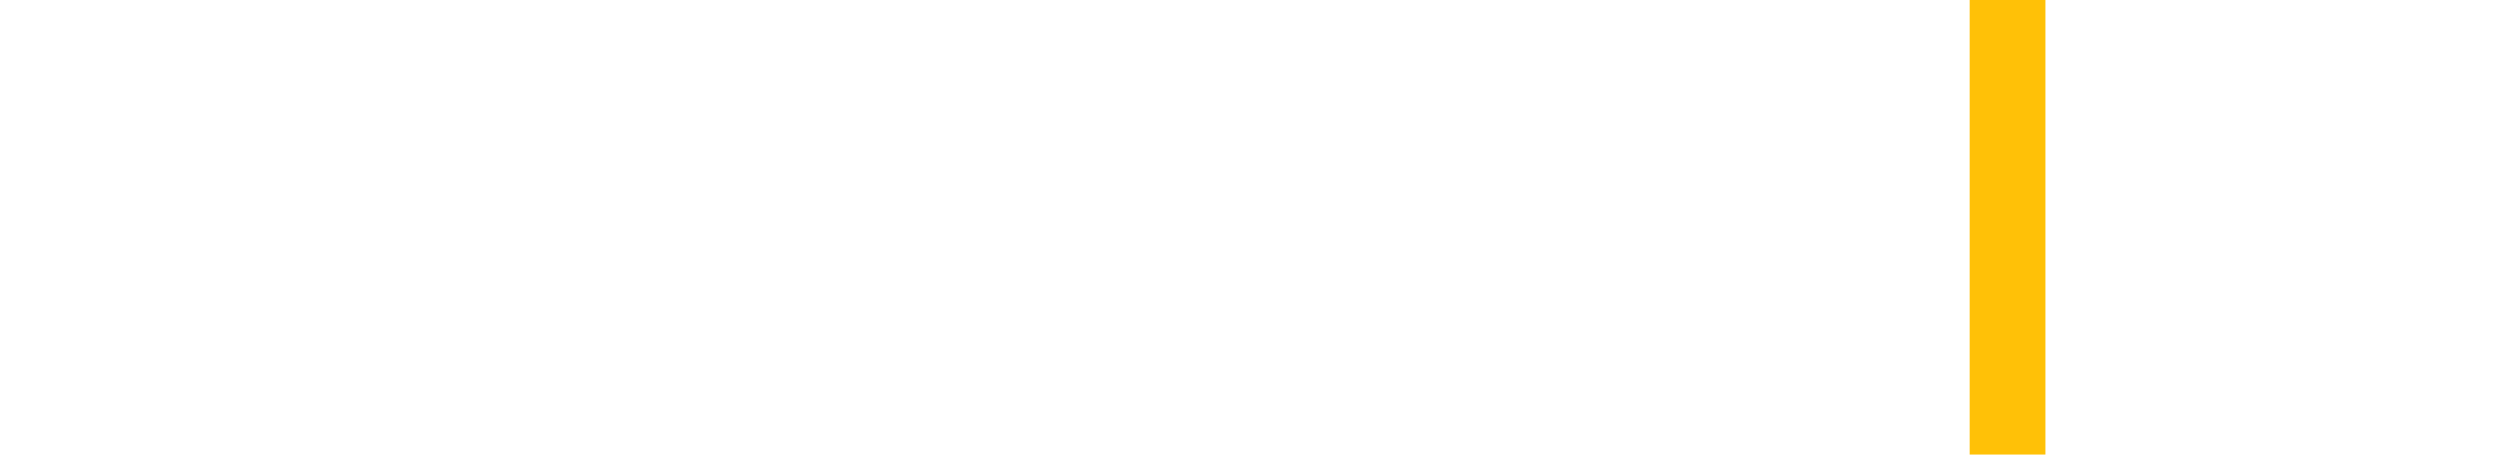
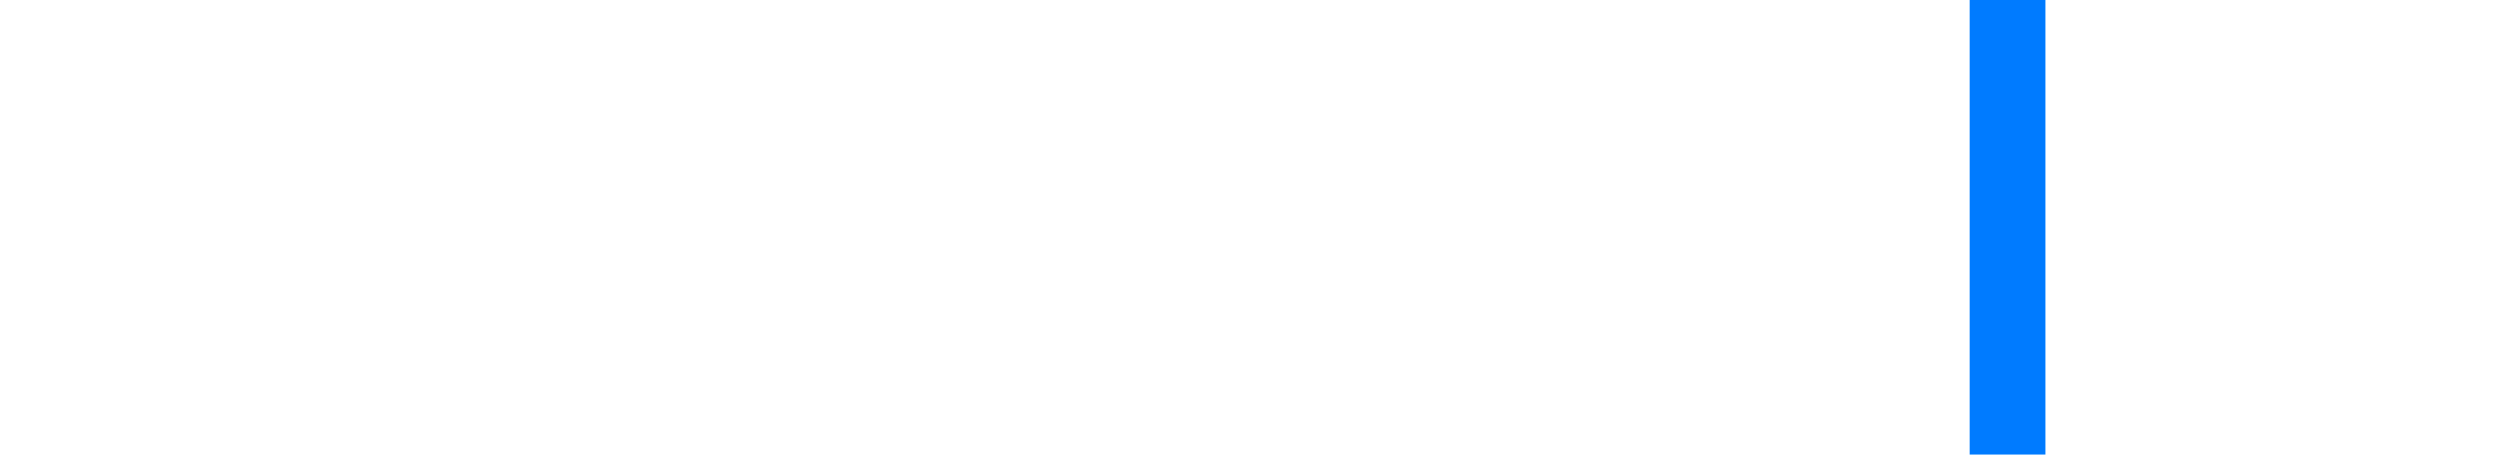
<svg xmlns="http://www.w3.org/2000/svg" width="165" height="30" viewBox="0 0 43.656 7.938">
-   <rect width="1.323" height="2.646" x="34.396" ry="0" fill="#ffc107" fill-rule="evenodd" transform="scale(1 3)" />
+   <rect width="1.323" height="2.646" x="34.396" ry="0" fill="#007bff" fill-rule="evenodd" transform="scale(1 3)" />
</svg>
